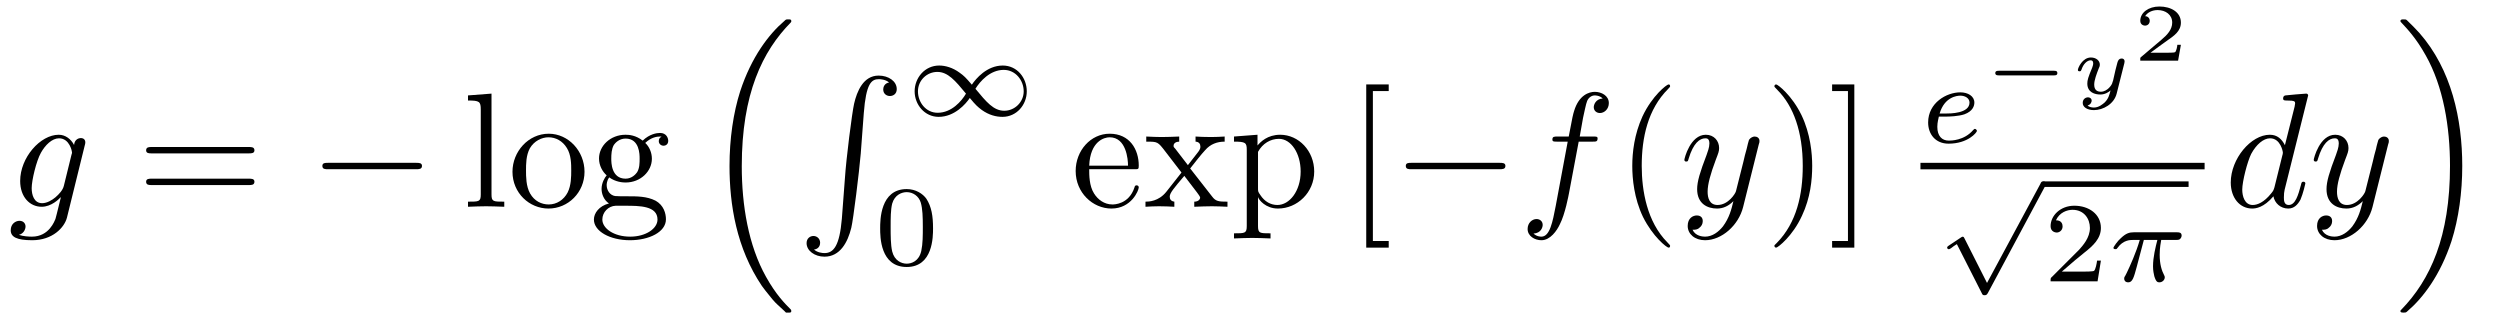
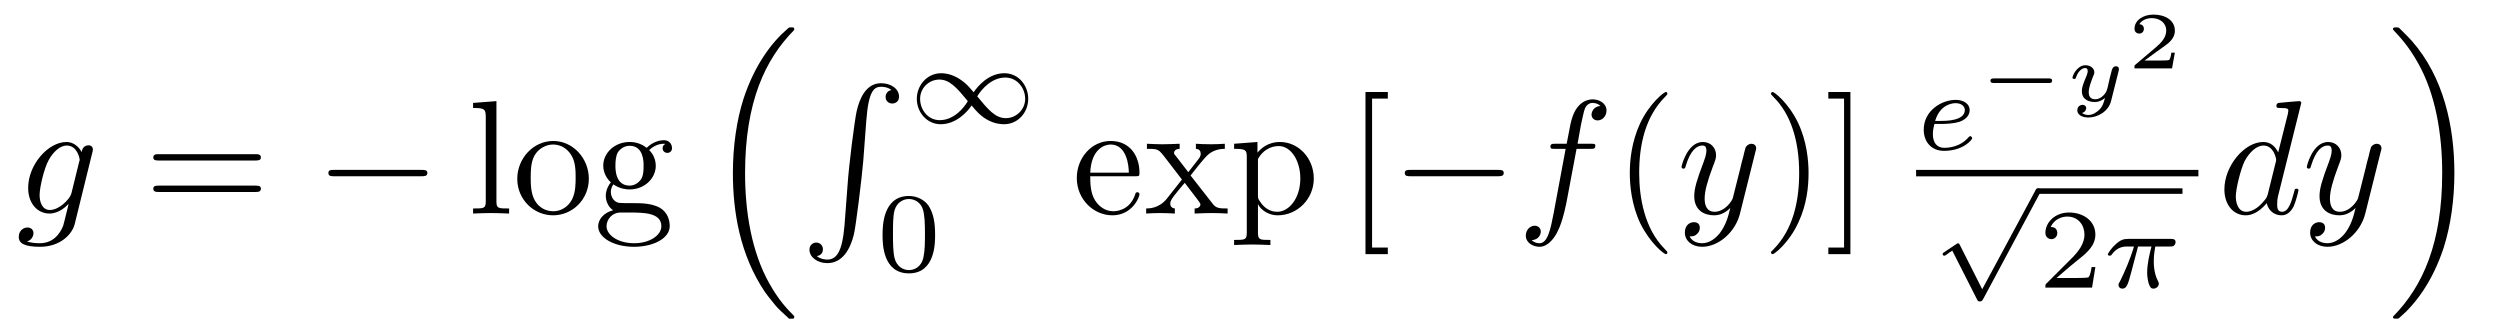
- <svg xmlns="http://www.w3.org/2000/svg" xmlns:xlink="http://www.w3.org/1999/xlink" viewBox="0 0 152.938 19.625" version="1.2">
+ <svg xmlns="http://www.w3.org/2000/svg" xmlns:xlink="http://www.w3.org/1999/xlink" viewBox="0 0 153.938 20.625" version="1.2">
  <defs>
    <g>
      <symbol overflow="visible" id="glyph0-0">
        <path style="stroke:none;" d="" />
      </symbol>
      <symbol overflow="visible" id="glyph0-1">
        <path style="stroke:none;" d="M 4.688 -3.766 C 4.703 -3.812 4.719 -3.875 4.719 -3.938 C 4.719 -4.109 4.609 -4.203 4.438 -4.203 C 4.344 -4.203 4.062 -4.141 4.031 -3.781 C 3.844 -4.141 3.5 -4.406 3.094 -4.406 C 1.969 -4.406 0.734 -3.016 0.734 -1.578 C 0.734 -0.594 1.328 0 2.047 0 C 2.641 0 3.109 -0.469 3.203 -0.578 L 3.219 -0.562 C 3.016 0.312 2.891 0.734 2.891 0.75 C 2.844 0.844 2.516 1.828 1.453 1.828 C 1.266 1.828 0.938 1.812 0.656 1.719 C 0.953 1.641 1.062 1.375 1.062 1.203 C 1.062 1.047 0.953 0.859 0.688 0.859 C 0.469 0.859 0.156 1.031 0.156 1.438 C 0.156 1.844 0.516 2.047 1.469 2.047 C 2.719 2.047 3.438 1.266 3.594 0.672 Z M 3.406 -1.281 C 3.344 -1.016 3.109 -0.766 2.891 -0.578 C 2.688 -0.406 2.375 -0.219 2.078 -0.219 C 1.578 -0.219 1.438 -0.734 1.438 -1.141 C 1.438 -1.609 1.719 -2.797 2 -3.297 C 2.266 -3.781 2.688 -4.188 3.109 -4.188 C 3.766 -4.188 3.906 -3.375 3.906 -3.328 C 3.906 -3.281 3.891 -3.219 3.875 -3.188 Z M 3.406 -1.281 " />
      </symbol>
      <symbol overflow="visible" id="glyph0-2">
        <path style="stroke:none;" d="M 3.656 -3.984 L 4.516 -3.984 C 4.719 -3.984 4.812 -3.984 4.812 -4.188 C 4.812 -4.297 4.719 -4.297 4.547 -4.297 L 3.719 -4.297 L 3.922 -5.438 C 3.969 -5.641 4.109 -6.344 4.172 -6.469 C 4.25 -6.656 4.422 -6.812 4.641 -6.812 C 4.672 -6.812 4.938 -6.812 5.125 -6.625 C 4.688 -6.594 4.578 -6.234 4.578 -6.094 C 4.578 -5.859 4.766 -5.734 4.953 -5.734 C 5.219 -5.734 5.5 -5.969 5.5 -6.344 C 5.5 -6.797 5.047 -7.031 4.641 -7.031 C 4.297 -7.031 3.672 -6.844 3.375 -5.859 C 3.312 -5.656 3.281 -5.547 3.047 -4.297 L 2.359 -4.297 C 2.156 -4.297 2.047 -4.297 2.047 -4.109 C 2.047 -3.984 2.141 -3.984 2.328 -3.984 L 2.984 -3.984 L 2.25 -0.047 C 2.062 0.922 1.891 1.828 1.375 1.828 C 1.328 1.828 1.094 1.828 0.891 1.641 C 1.359 1.609 1.453 1.25 1.453 1.109 C 1.453 0.875 1.266 0.75 1.078 0.75 C 0.812 0.75 0.531 0.984 0.531 1.359 C 0.531 1.797 0.969 2.047 1.375 2.047 C 1.922 2.047 2.328 1.453 2.5 1.078 C 2.828 0.453 3.047 -0.75 3.062 -0.828 Z M 3.656 -3.984 " />
      </symbol>
      <symbol overflow="visible" id="glyph0-3">
        <path style="stroke:none;" d="M 4.844 -3.797 C 4.891 -3.938 4.891 -3.953 4.891 -4.031 C 4.891 -4.203 4.75 -4.297 4.594 -4.297 C 4.5 -4.297 4.344 -4.234 4.25 -4.094 C 4.234 -4.031 4.141 -3.734 4.109 -3.547 C 4.031 -3.297 3.969 -3.016 3.906 -2.75 L 3.453 -0.953 C 3.422 -0.812 2.984 -0.109 2.328 -0.109 C 1.828 -0.109 1.719 -0.547 1.719 -0.922 C 1.719 -1.375 1.891 -2 2.219 -2.875 C 2.375 -3.281 2.422 -3.391 2.422 -3.594 C 2.422 -4.031 2.109 -4.406 1.609 -4.406 C 0.656 -4.406 0.297 -2.953 0.297 -2.875 C 0.297 -2.766 0.391 -2.766 0.406 -2.766 C 0.516 -2.766 0.516 -2.797 0.562 -2.953 C 0.844 -3.891 1.234 -4.188 1.578 -4.188 C 1.656 -4.188 1.828 -4.188 1.828 -3.875 C 1.828 -3.625 1.719 -3.359 1.656 -3.172 C 1.25 -2.109 1.078 -1.547 1.078 -1.078 C 1.078 -0.188 1.703 0.109 2.297 0.109 C 2.688 0.109 3.016 -0.062 3.297 -0.344 C 3.172 0.172 3.047 0.672 2.656 1.203 C 2.391 1.531 2.016 1.828 1.562 1.828 C 1.422 1.828 0.969 1.797 0.797 1.406 C 0.953 1.406 1.094 1.406 1.219 1.281 C 1.328 1.203 1.422 1.062 1.422 0.875 C 1.422 0.562 1.156 0.531 1.062 0.531 C 0.828 0.531 0.5 0.688 0.5 1.172 C 0.5 1.672 0.938 2.047 1.562 2.047 C 2.578 2.047 3.609 1.141 3.891 0.016 Z M 4.844 -3.797 " />
      </symbol>
      <symbol overflow="visible" id="glyph0-4">
        <path style="stroke:none;" d="M 5.141 -6.812 C 5.141 -6.812 5.141 -6.922 5.016 -6.922 C 4.859 -6.922 3.922 -6.828 3.75 -6.812 C 3.672 -6.797 3.609 -6.75 3.609 -6.625 C 3.609 -6.5 3.703 -6.5 3.844 -6.5 C 4.328 -6.5 4.344 -6.438 4.344 -6.328 L 4.312 -6.125 L 3.719 -3.766 C 3.531 -4.141 3.25 -4.406 2.797 -4.406 C 1.641 -4.406 0.406 -2.938 0.406 -1.484 C 0.406 -0.547 0.953 0.109 1.719 0.109 C 1.922 0.109 2.422 0.062 3.016 -0.641 C 3.094 -0.219 3.453 0.109 3.922 0.109 C 4.281 0.109 4.5 -0.125 4.672 -0.438 C 4.828 -0.797 4.969 -1.406 4.969 -1.422 C 4.969 -1.531 4.875 -1.531 4.844 -1.531 C 4.75 -1.531 4.734 -1.484 4.703 -1.344 C 4.531 -0.703 4.359 -0.109 3.953 -0.109 C 3.672 -0.109 3.656 -0.375 3.656 -0.562 C 3.656 -0.812 3.672 -0.875 3.703 -1.047 Z M 3.078 -1.188 C 3.016 -1 3.016 -0.984 2.875 -0.812 C 2.438 -0.266 2.031 -0.109 1.75 -0.109 C 1.25 -0.109 1.109 -0.656 1.109 -1.047 C 1.109 -1.547 1.422 -2.766 1.656 -3.234 C 1.969 -3.812 2.406 -4.188 2.812 -4.188 C 3.453 -4.188 3.594 -3.375 3.594 -3.312 C 3.594 -3.25 3.578 -3.188 3.562 -3.141 Z M 3.078 -1.188 " />
      </symbol>
      <symbol overflow="visible" id="glyph1-0">
        <path style="stroke:none;" d="" />
      </symbol>
      <symbol overflow="visible" id="glyph1-1">
        <path style="stroke:none;" d="M 6.844 -3.266 C 7 -3.266 7.188 -3.266 7.188 -3.453 C 7.188 -3.656 7 -3.656 6.859 -3.656 L 0.891 -3.656 C 0.75 -3.656 0.562 -3.656 0.562 -3.453 C 0.562 -3.266 0.75 -3.266 0.891 -3.266 Z M 6.859 -1.328 C 7 -1.328 7.188 -1.328 7.188 -1.531 C 7.188 -1.719 7 -1.719 6.844 -1.719 L 0.891 -1.719 C 0.75 -1.719 0.562 -1.719 0.562 -1.531 C 0.562 -1.328 0.75 -1.328 0.891 -1.328 Z M 6.859 -1.328 " />
      </symbol>
      <symbol overflow="visible" id="glyph1-2">
        <path style="stroke:none;" d="M 1.766 -6.922 L 0.328 -6.812 L 0.328 -6.5 C 1.031 -6.5 1.109 -6.438 1.109 -5.938 L 1.109 -0.75 C 1.109 -0.312 1 -0.312 0.328 -0.312 L 0.328 0 C 0.656 -0.016 1.188 -0.031 1.438 -0.031 C 1.688 -0.031 2.172 -0.016 2.547 0 L 2.547 -0.312 C 1.875 -0.312 1.766 -0.312 1.766 -0.75 Z M 1.766 -6.922 " />
      </symbol>
      <symbol overflow="visible" id="glyph1-3">
        <path style="stroke:none;" d="M 4.688 -2.141 C 4.688 -3.406 3.703 -4.469 2.5 -4.469 C 1.25 -4.469 0.281 -3.375 0.281 -2.141 C 0.281 -0.844 1.312 0.109 2.484 0.109 C 3.688 0.109 4.688 -0.875 4.688 -2.141 Z M 2.5 -0.141 C 2.062 -0.141 1.625 -0.344 1.359 -0.812 C 1.109 -1.25 1.109 -1.859 1.109 -2.219 C 1.109 -2.609 1.109 -3.141 1.344 -3.578 C 1.609 -4.031 2.078 -4.25 2.484 -4.25 C 2.922 -4.25 3.344 -4.031 3.609 -3.594 C 3.875 -3.172 3.875 -2.594 3.875 -2.219 C 3.875 -1.859 3.875 -1.312 3.656 -0.875 C 3.422 -0.422 2.984 -0.141 2.5 -0.141 Z M 2.5 -0.141 " />
      </symbol>
      <symbol overflow="visible" id="glyph1-4">
        <path style="stroke:none;" d="M 2.219 -1.719 C 1.344 -1.719 1.344 -2.719 1.344 -2.938 C 1.344 -3.203 1.359 -3.531 1.5 -3.781 C 1.578 -3.891 1.812 -4.172 2.219 -4.172 C 3.078 -4.172 3.078 -3.188 3.078 -2.953 C 3.078 -2.688 3.078 -2.359 2.922 -2.109 C 2.844 -2 2.609 -1.719 2.219 -1.719 Z M 1.062 -1.328 C 1.062 -1.359 1.062 -1.594 1.219 -1.797 C 1.609 -1.516 2.031 -1.484 2.219 -1.484 C 3.141 -1.484 3.828 -2.172 3.828 -2.938 C 3.828 -3.312 3.672 -3.672 3.422 -3.906 C 3.781 -4.25 4.141 -4.297 4.312 -4.297 C 4.344 -4.297 4.391 -4.297 4.422 -4.281 C 4.312 -4.25 4.25 -4.141 4.25 -4.016 C 4.25 -3.844 4.391 -3.734 4.547 -3.734 C 4.641 -3.734 4.828 -3.797 4.828 -4.031 C 4.828 -4.203 4.719 -4.516 4.328 -4.516 C 4.125 -4.516 3.688 -4.453 3.266 -4.047 C 2.844 -4.375 2.438 -4.406 2.219 -4.406 C 1.281 -4.406 0.594 -3.719 0.594 -2.953 C 0.594 -2.516 0.812 -2.141 1.062 -1.922 C 0.938 -1.781 0.75 -1.453 0.75 -1.094 C 0.75 -0.781 0.891 -0.406 1.203 -0.203 C 0.594 -0.047 0.281 0.391 0.281 0.781 C 0.281 1.5 1.266 2.047 2.484 2.047 C 3.656 2.047 4.688 1.547 4.688 0.766 C 4.688 0.422 4.562 -0.094 4.047 -0.375 C 3.516 -0.641 2.938 -0.641 2.328 -0.641 C 2.078 -0.641 1.656 -0.641 1.578 -0.656 C 1.266 -0.703 1.062 -1 1.062 -1.328 Z M 2.5 1.828 C 1.484 1.828 0.797 1.312 0.797 0.781 C 0.797 0.328 1.172 -0.047 1.609 -0.062 L 2.203 -0.062 C 3.062 -0.062 4.172 -0.062 4.172 0.781 C 4.172 1.328 3.469 1.828 2.5 1.828 Z M 2.5 1.828 " />
      </symbol>
      <symbol overflow="visible" id="glyph1-5">
        <path style="stroke:none;" d="M 1.109 -2.516 C 1.172 -4 2.016 -4.25 2.359 -4.25 C 3.375 -4.25 3.484 -2.906 3.484 -2.516 Z M 1.109 -2.297 L 3.891 -2.297 C 4.109 -2.297 4.141 -2.297 4.141 -2.516 C 4.141 -3.5 3.594 -4.469 2.359 -4.469 C 1.203 -4.469 0.281 -3.438 0.281 -2.188 C 0.281 -0.859 1.328 0.109 2.469 0.109 C 3.688 0.109 4.141 -1 4.141 -1.188 C 4.141 -1.281 4.062 -1.312 4 -1.312 C 3.922 -1.312 3.891 -1.25 3.875 -1.172 C 3.531 -0.141 2.625 -0.141 2.531 -0.141 C 2.031 -0.141 1.641 -0.438 1.406 -0.812 C 1.109 -1.281 1.109 -1.938 1.109 -2.297 Z M 1.109 -2.297 " />
      </symbol>
      <symbol overflow="visible" id="glyph1-6">
        <path style="stroke:none;" d="M 2.859 -2.344 C 3.156 -2.719 3.531 -3.203 3.781 -3.469 C 4.094 -3.828 4.5 -3.984 4.969 -3.984 L 4.969 -4.297 C 4.703 -4.281 4.406 -4.266 4.141 -4.266 C 3.844 -4.266 3.312 -4.281 3.188 -4.297 L 3.188 -3.984 C 3.406 -3.969 3.484 -3.844 3.484 -3.672 C 3.484 -3.516 3.375 -3.391 3.328 -3.328 L 2.719 -2.547 L 1.938 -3.562 C 1.844 -3.656 1.844 -3.672 1.844 -3.734 C 1.844 -3.891 2 -3.984 2.188 -3.984 L 2.188 -4.297 C 1.938 -4.281 1.281 -4.266 1.109 -4.266 C 0.906 -4.266 0.438 -4.281 0.172 -4.297 L 0.172 -3.984 C 0.875 -3.984 0.875 -3.984 1.344 -3.375 L 2.328 -2.094 L 1.391 -0.906 C 0.922 -0.328 0.328 -0.312 0.125 -0.312 L 0.125 0 C 0.375 -0.016 0.688 -0.031 0.953 -0.031 C 1.234 -0.031 1.656 -0.016 1.891 0 L 1.891 -0.312 C 1.672 -0.344 1.609 -0.469 1.609 -0.625 C 1.609 -0.844 1.891 -1.172 2.5 -1.891 L 3.266 -0.891 C 3.344 -0.781 3.469 -0.625 3.469 -0.562 C 3.469 -0.469 3.375 -0.312 3.109 -0.312 L 3.109 0 C 3.406 -0.016 3.969 -0.031 4.188 -0.031 C 4.453 -0.031 4.844 -0.016 5.141 0 L 5.141 -0.312 C 4.609 -0.312 4.422 -0.328 4.203 -0.625 Z M 2.859 -2.344 " />
      </symbol>
      <symbol overflow="visible" id="glyph1-7">
        <path style="stroke:none;" d="M 1.719 -3.75 L 1.719 -4.406 L 0.281 -4.297 L 0.281 -3.984 C 0.984 -3.984 1.062 -3.922 1.062 -3.484 L 1.062 1.172 C 1.062 1.625 0.953 1.625 0.281 1.625 L 0.281 1.938 C 0.625 1.922 1.141 1.906 1.391 1.906 C 1.672 1.906 2.172 1.922 2.516 1.938 L 2.516 1.625 C 1.859 1.625 1.75 1.625 1.75 1.172 L 1.75 -0.594 C 1.797 -0.422 2.219 0.109 2.969 0.109 C 4.156 0.109 5.188 -0.875 5.188 -2.156 C 5.188 -3.422 4.234 -4.406 3.109 -4.406 C 2.328 -4.406 1.906 -3.969 1.719 -3.75 Z M 1.75 -1.141 L 1.75 -3.359 C 2.031 -3.875 2.516 -4.156 3.031 -4.156 C 3.766 -4.156 4.359 -3.281 4.359 -2.156 C 4.359 -0.953 3.672 -0.109 2.938 -0.109 C 2.531 -0.109 2.156 -0.312 1.891 -0.719 C 1.75 -0.922 1.75 -0.938 1.75 -1.141 Z M 1.75 -1.141 " />
      </symbol>
      <symbol overflow="visible" id="glyph1-8">
        <path style="stroke:none;" d="M 2.547 2.5 L 2.547 2.094 L 1.578 2.094 L 1.578 -7.078 L 2.547 -7.078 L 2.547 -7.484 L 1.172 -7.484 L 1.172 2.5 Z M 2.547 2.5 " />
      </symbol>
      <symbol overflow="visible" id="glyph1-9">
        <path style="stroke:none;" d="M 3.297 2.391 C 3.297 2.359 3.297 2.344 3.125 2.172 C 1.891 0.922 1.562 -0.969 1.562 -2.5 C 1.562 -4.234 1.938 -5.969 3.172 -7.203 C 3.297 -7.328 3.297 -7.344 3.297 -7.375 C 3.297 -7.453 3.266 -7.484 3.203 -7.484 C 3.094 -7.484 2.203 -6.797 1.609 -5.531 C 1.109 -4.438 0.984 -3.328 0.984 -2.5 C 0.984 -1.719 1.094 -0.516 1.641 0.625 C 2.25 1.844 3.094 2.5 3.203 2.5 C 3.266 2.5 3.297 2.469 3.297 2.391 Z M 3.297 2.391 " />
      </symbol>
      <symbol overflow="visible" id="glyph1-10">
        <path style="stroke:none;" d="M 2.875 -2.5 C 2.875 -3.266 2.766 -4.469 2.219 -5.609 C 1.625 -6.828 0.766 -7.484 0.672 -7.484 C 0.609 -7.484 0.562 -7.438 0.562 -7.375 C 0.562 -7.344 0.562 -7.328 0.75 -7.141 C 1.734 -6.156 2.297 -4.578 2.297 -2.5 C 2.297 -0.781 1.938 0.969 0.703 2.219 C 0.562 2.344 0.562 2.359 0.562 2.391 C 0.562 2.453 0.609 2.5 0.672 2.5 C 0.766 2.5 1.672 1.812 2.25 0.547 C 2.766 -0.547 2.875 -1.656 2.875 -2.5 Z M 2.875 -2.5 " />
      </symbol>
      <symbol overflow="visible" id="glyph1-11">
        <path style="stroke:none;" d="M 1.578 -7.484 L 0.219 -7.484 L 0.219 -7.078 L 1.188 -7.078 L 1.188 2.094 L 0.219 2.094 L 0.219 2.5 L 1.578 2.5 Z M 1.578 -7.484 " />
      </symbol>
      <symbol overflow="visible" id="glyph2-0">
        <path style="stroke:none;" d="" />
      </symbol>
      <symbol overflow="visible" id="glyph2-1">
        <path style="stroke:none;" d="M 6.562 -2.297 C 6.734 -2.297 6.922 -2.297 6.922 -2.5 C 6.922 -2.688 6.734 -2.688 6.562 -2.688 L 1.172 -2.688 C 1 -2.688 0.828 -2.688 0.828 -2.5 C 0.828 -2.297 1 -2.297 1.172 -2.297 Z M 6.562 -2.297 " />
      </symbol>
      <symbol overflow="visible" id="glyph3-0">
        <path style="stroke:none;" d="" />
      </symbol>
      <symbol overflow="visible" id="glyph3-1">
        <path style="stroke:none;" d="M 5.141 17.422 C 5.156 17.438 5.25 17.531 5.25 17.531 L 5.469 17.531 C 5.5 17.531 5.578 17.531 5.578 17.438 C 5.578 17.391 5.562 17.375 5.547 17.344 C 5.188 16.984 4.641 16.438 4.031 15.344 C 2.953 13.422 2.547 10.969 2.547 8.578 C 2.547 4.141 3.812 1.547 5.547 -0.219 C 5.578 -0.25 5.578 -0.281 5.578 -0.297 C 5.578 -0.406 5.516 -0.406 5.391 -0.406 C 5.266 -0.406 5.25 -0.406 5.156 -0.312 C 4.203 0.5 3.141 1.891 2.453 3.984 C 2.031 5.297 1.797 6.906 1.797 8.562 C 1.797 10.922 2.219 13.594 3.781 15.906 C 4.062 16.297 4.422 16.703 4.422 16.719 C 4.531 16.844 4.672 17 4.75 17.062 Z M 5.141 17.422 " />
      </symbol>
      <symbol overflow="visible" id="glyph3-2">
        <path style="stroke:none;" d="M 2.719 8.766 C 2.578 10.406 2.219 10.859 1.656 10.859 C 1.531 10.859 1.219 10.828 1.016 10.641 C 1.312 10.609 1.391 10.375 1.391 10.234 C 1.391 9.953 1.172 9.812 0.984 9.812 C 0.781 9.812 0.562 9.953 0.562 10.25 C 0.562 10.719 1.062 11.078 1.656 11.078 C 2.609 11.078 3.078 10.203 3.297 9.312 C 3.422 8.797 3.781 5.891 3.875 4.781 L 4.062 2.297 C 4.203 0.469 4.531 0.219 4.984 0.219 C 5.078 0.219 5.391 0.234 5.609 0.422 C 5.328 0.469 5.25 0.703 5.25 0.844 C 5.25 1.125 5.469 1.25 5.656 1.25 C 5.859 1.25 6.078 1.125 6.078 0.828 C 6.078 0.344 5.578 0 4.969 0 C 4.031 0 3.641 0.969 3.469 1.719 C 3.344 2.266 2.984 5.078 2.906 6.297 Z M 2.719 8.766 " />
      </symbol>
      <symbol overflow="visible" id="glyph3-3">
        <path style="stroke:none;" d="M 4.141 8.562 C 4.141 5.703 3.484 2.656 1.516 0.422 C 1.375 0.266 1 -0.125 0.766 -0.344 C 0.703 -0.406 0.672 -0.406 0.547 -0.406 C 0.453 -0.406 0.359 -0.406 0.359 -0.297 C 0.359 -0.266 0.406 -0.219 0.422 -0.203 C 0.75 0.156 1.297 0.703 1.906 1.797 C 2.984 3.703 3.391 6.172 3.391 8.562 C 3.391 12.891 2.188 15.531 0.406 17.359 C 0.375 17.375 0.359 17.406 0.359 17.438 C 0.359 17.531 0.453 17.531 0.547 17.531 C 0.672 17.531 0.703 17.531 0.781 17.453 C 1.734 16.641 2.797 15.25 3.484 13.156 C 3.922 11.781 4.141 10.172 4.141 8.562 Z M 4.141 8.562 " />
      </symbol>
      <symbol overflow="visible" id="glyph4-0">
        <path style="stroke:none;" d="" />
      </symbol>
      <symbol overflow="visible" id="glyph4-1">
        <path style="stroke:none;" d="M 4.031 -1.906 C 3.656 -2.344 3.547 -2.453 3.281 -2.641 C 2.859 -2.953 2.406 -3.078 2.031 -3.078 C 1.156 -3.078 0.531 -2.328 0.531 -1.5 C 0.531 -0.688 1.141 0.062 2 0.062 C 2.969 0.062 3.656 -0.719 3.906 -1.094 C 4.266 -0.656 4.391 -0.547 4.641 -0.359 C 5.078 -0.047 5.516 0.062 5.906 0.062 C 6.766 0.062 7.391 -0.672 7.391 -1.5 C 7.391 -2.328 6.797 -3.078 5.922 -3.078 C 4.953 -3.078 4.281 -2.281 4.031 -1.906 Z M 4.25 -1.656 C 4.531 -2.109 5.141 -2.812 5.984 -2.812 C 6.703 -2.812 7.203 -2.172 7.203 -1.5 C 7.203 -0.844 6.656 -0.312 6.016 -0.312 C 5.359 -0.312 4.922 -0.844 4.25 -1.656 Z M 3.672 -1.359 C 3.406 -0.906 2.797 -0.188 1.938 -0.188 C 1.219 -0.188 0.734 -0.828 0.734 -1.5 C 0.734 -2.172 1.281 -2.688 1.922 -2.688 C 2.562 -2.688 3.016 -2.156 3.672 -1.359 Z M 3.672 -1.359 " />
      </symbol>
      <symbol overflow="visible" id="glyph4-2">
        <path style="stroke:none;" d="M 3.094 5.875 L 1.719 3.156 C 1.688 3.094 1.672 3.047 1.609 3.047 C 1.578 3.047 1.562 3.047 1.5 3.094 L 0.75 3.594 C 0.656 3.656 0.656 3.688 0.656 3.719 C 0.656 3.75 0.688 3.812 0.75 3.812 C 0.781 3.812 0.797 3.812 0.891 3.75 C 0.969 3.688 1.156 3.547 1.25 3.5 L 2.781 6.516 C 2.828 6.609 2.844 6.625 2.938 6.625 C 3 6.625 3.078 6.625 3.141 6.5 L 6.641 -0.031 C 6.703 -0.125 6.703 -0.125 6.703 -0.172 C 6.703 -0.281 6.609 -0.344 6.531 -0.344 C 6.438 -0.344 6.391 -0.281 6.359 -0.188 Z M 3.094 5.875 " />
      </symbol>
      <symbol overflow="visible" id="glyph5-0">
        <path style="stroke:none;" d="" />
      </symbol>
      <symbol overflow="visible" id="glyph5-1">
        <path style="stroke:none;" d="M 3.594 -2.219 C 3.594 -2.984 3.5 -3.547 3.188 -4.031 C 2.969 -4.344 2.531 -4.625 1.984 -4.625 C 0.359 -4.625 0.359 -2.719 0.359 -2.219 C 0.359 -1.719 0.359 0.141 1.984 0.141 C 3.594 0.141 3.594 -1.719 3.594 -2.219 Z M 1.984 -0.062 C 1.656 -0.062 1.234 -0.25 1.094 -0.812 C 1 -1.219 1 -1.797 1 -2.312 C 1 -2.828 1 -3.359 1.094 -3.734 C 1.25 -4.281 1.688 -4.438 1.984 -4.438 C 2.359 -4.438 2.719 -4.203 2.844 -3.797 C 2.953 -3.422 2.969 -2.922 2.969 -2.312 C 2.969 -1.797 2.969 -1.281 2.875 -0.844 C 2.734 -0.203 2.266 -0.062 1.984 -0.062 Z M 1.984 -0.062 " />
      </symbol>
      <symbol overflow="visible" id="glyph5-2">
        <path style="stroke:none;" d="M 3.516 -1.266 L 3.281 -1.266 C 3.266 -1.109 3.188 -0.703 3.094 -0.641 C 3.047 -0.594 2.516 -0.594 2.406 -0.594 L 1.125 -0.594 C 1.859 -1.234 2.109 -1.438 2.516 -1.766 C 3.031 -2.172 3.516 -2.609 3.516 -3.266 C 3.516 -4.109 2.781 -4.625 1.891 -4.625 C 1.031 -4.625 0.438 -4.016 0.438 -3.375 C 0.438 -3.031 0.734 -2.984 0.812 -2.984 C 0.969 -2.984 1.172 -3.109 1.172 -3.359 C 1.172 -3.484 1.125 -3.734 0.766 -3.734 C 0.984 -4.219 1.453 -4.375 1.781 -4.375 C 2.484 -4.375 2.844 -3.828 2.844 -3.266 C 2.844 -2.656 2.406 -2.188 2.188 -1.938 L 0.516 -0.266 C 0.438 -0.203 0.438 -0.188 0.438 0 L 3.312 0 Z M 3.516 -1.266 " />
      </symbol>
      <symbol overflow="visible" id="glyph6-0">
        <path style="stroke:none;" d="" />
      </symbol>
      <symbol overflow="visible" id="glyph6-1">
        <path style="stroke:none;" d="M 1.562 -1.594 C 1.75 -1.594 2.312 -1.609 2.688 -1.734 C 3.203 -1.922 3.297 -2.25 3.297 -2.453 C 3.297 -2.844 2.906 -3.078 2.438 -3.078 C 1.594 -3.078 0.469 -2.438 0.469 -1.234 C 0.469 -0.531 0.906 0.062 1.719 0.062 C 2.906 0.062 3.453 -0.625 3.453 -0.719 C 3.453 -0.766 3.391 -0.844 3.328 -0.844 C 3.297 -0.844 3.281 -0.828 3.219 -0.766 C 2.672 -0.125 1.859 -0.125 1.734 -0.125 C 1.312 -0.125 1.031 -0.406 1.031 -0.969 C 1.031 -1.062 1.031 -1.203 1.125 -1.594 Z M 1.172 -1.781 C 1.469 -2.797 2.234 -2.875 2.438 -2.875 C 2.734 -2.875 3 -2.719 3 -2.453 C 3 -1.781 1.812 -1.781 1.516 -1.781 Z M 1.172 -1.781 " />
      </symbol>
      <symbol overflow="visible" id="glyph6-2">
        <path style="stroke:none;" d="M 2.172 -2.531 L 3 -2.531 C 2.891 -2.109 2.734 -1.484 2.734 -0.922 C 2.734 -0.641 2.781 -0.453 2.812 -0.312 C 2.922 0.047 3.016 0.062 3.125 0.062 C 3.297 0.062 3.453 -0.078 3.453 -0.25 C 3.453 -0.297 3.438 -0.328 3.406 -0.391 C 3.266 -0.656 3.141 -1.047 3.141 -1.625 C 3.141 -1.75 3.141 -2.031 3.234 -2.531 L 4.109 -2.531 C 4.234 -2.531 4.297 -2.531 4.375 -2.578 C 4.469 -2.656 4.484 -2.766 4.484 -2.797 C 4.484 -3 4.312 -3 4.188 -3 L 1.562 -3 C 1.281 -3 1.078 -2.938 0.766 -2.641 C 0.578 -2.484 0.312 -2.109 0.312 -2.047 C 0.312 -1.969 0.406 -1.969 0.438 -1.969 C 0.516 -1.969 0.516 -1.984 0.562 -2.047 C 0.906 -2.531 1.344 -2.531 1.5 -2.531 L 1.922 -2.531 C 1.703 -1.766 1.328 -0.938 1.125 -0.516 C 1.078 -0.438 1.016 -0.281 0.984 -0.266 C 0.984 -0.234 0.969 -0.203 0.969 -0.156 C 0.969 -0.047 1.047 0.062 1.219 0.062 C 1.484 0.062 1.562 -0.25 1.734 -0.875 Z M 2.172 -2.531 " />
      </symbol>
      <symbol overflow="visible" id="glyph7-0">
        <path style="stroke:none;" d="" />
      </symbol>
      <symbol overflow="visible" id="glyph7-1">
        <path style="stroke:none;" d="M 4.391 -1.109 C 4.469 -1.109 4.594 -1.109 4.594 -1.25 C 4.594 -1.391 4.469 -1.391 4.391 -1.391 L 1.016 -1.391 C 0.938 -1.391 0.797 -1.391 0.797 -1.25 C 0.797 -1.109 0.938 -1.109 1.016 -1.109 Z M 4.391 -1.109 " />
      </symbol>
      <symbol overflow="visible" id="glyph8-0">
        <path style="stroke:none;" d="" />
      </symbol>
      <symbol overflow="visible" id="glyph8-1">
        <path style="stroke:none;" d="M 3.297 -1.859 C 3.312 -1.938 3.312 -1.969 3.312 -1.969 C 3.312 -2.078 3.234 -2.141 3.141 -2.141 C 2.938 -2.141 2.891 -1.969 2.859 -1.844 L 2.75 -1.422 L 2.609 -0.797 C 2.578 -0.734 2.562 -0.641 2.547 -0.609 C 2.547 -0.578 2.281 -0.109 1.859 -0.109 C 1.625 -0.109 1.453 -0.219 1.453 -0.547 C 1.453 -0.812 1.594 -1.188 1.734 -1.547 C 1.766 -1.594 1.797 -1.688 1.797 -1.766 C 1.797 -2.016 1.562 -2.203 1.25 -2.203 C 0.734 -2.203 0.453 -1.562 0.453 -1.438 C 0.453 -1.359 0.531 -1.359 0.562 -1.359 C 0.641 -1.359 0.641 -1.391 0.672 -1.453 C 0.781 -1.797 1.016 -2.031 1.234 -2.031 C 1.328 -2.031 1.391 -1.984 1.391 -1.844 C 1.391 -1.75 1.359 -1.672 1.328 -1.578 C 1.078 -0.984 1.031 -0.812 1.031 -0.609 C 1.031 -0.062 1.5 0.062 1.828 0.062 C 2.109 0.062 2.328 -0.078 2.453 -0.188 C 2.375 0.094 2.328 0.312 2.094 0.547 C 1.969 0.656 1.734 0.859 1.438 0.859 C 1.344 0.859 1.156 0.844 1.047 0.734 C 1.266 0.672 1.297 0.484 1.297 0.438 C 1.297 0.297 1.172 0.234 1.078 0.234 C 0.922 0.234 0.75 0.344 0.75 0.578 C 0.75 0.828 1.016 1.016 1.438 1.016 C 2 1.016 2.672 0.641 2.828 0 Z M 3.297 -1.859 " />
      </symbol>
      <symbol overflow="visible" id="glyph9-0">
        <path style="stroke:none;" d="" />
      </symbol>
      <symbol overflow="visible" id="glyph9-1">
        <path style="stroke:none;" d="M 2.938 -0.969 L 2.719 -0.969 C 2.719 -0.875 2.656 -0.562 2.578 -0.516 C 2.547 -0.484 2.125 -0.484 2.047 -0.484 L 1.078 -0.484 C 1.406 -0.719 1.766 -1 2.062 -1.203 C 2.516 -1.516 2.938 -1.797 2.938 -2.328 C 2.938 -2.969 2.328 -3.312 1.625 -3.312 C 0.953 -3.312 0.453 -2.938 0.453 -2.438 C 0.453 -2.188 0.672 -2.141 0.75 -2.141 C 0.875 -2.141 1.031 -2.234 1.031 -2.438 C 1.031 -2.609 0.906 -2.719 0.75 -2.719 C 0.891 -2.953 1.188 -3.094 1.516 -3.094 C 2 -3.094 2.406 -2.812 2.406 -2.328 C 2.406 -1.906 2.109 -1.578 1.734 -1.266 L 0.516 -0.234 C 0.469 -0.188 0.453 -0.188 0.453 -0.156 L 0.453 0 L 2.766 0 Z M 2.938 -0.969 " />
      </symbol>
    </g>
-     <clipPath id="clip1">
-       <path d="M 44 1 L 49 1 L 49 19.625 L 44 19.625 Z M 44 1 " />
-     </clipPath>
-     <clipPath id="clip2">
-       <path d="M 146 1 L 151 1 L 151 19.625 L 146 19.625 Z M 146 1 " />
-     </clipPath>
  </defs>
  <g id="surface1">
    <g style="fill:rgb(0%,0%,0%);fill-opacity:1;">
-       <use xlink:href="#glyph0-1" x="0.5" y="12.649" />
-     </g>
-     <g style="fill:rgb(0%,0%,0%);fill-opacity:1;">
-       <use xlink:href="#glyph1-1" x="8.377" y="12.649" />
-     </g>
-     <g style="fill:rgb(0%,0%,0%);fill-opacity:1;">
-       <use xlink:href="#glyph2-1" x="18.893" y="12.649" />
-     </g>
-     <g style="fill:rgb(0%,0%,0%);fill-opacity:1;">
-       <use xlink:href="#glyph1-2" x="28.302" y="12.649" />
-       <use xlink:href="#glyph1-3" x="31.07" y="12.649" />
-       <use xlink:href="#glyph1-4" x="36.051" y="12.649" />
-     </g>
-     <g clip-path="url(#clip1)" clip-rule="nonzero">
-       <g style="fill:rgb(0%,0%,0%);fill-opacity:1;">
-         <use xlink:href="#glyph3-1" x="42.831" y="1.591" />
-       </g>
-     </g>
-     <g style="fill:rgb(0%,0%,0%);fill-opacity:1;">
-       <use xlink:href="#glyph3-2" x="48.781" y="4.624" />
-     </g>
-     <g style="fill:rgb(0%,0%,0%);fill-opacity:1;">
-       <use xlink:href="#glyph4-1" x="55.422" y="7.087" />
-     </g>
-     <g style="fill:rgb(0%,0%,0%);fill-opacity:1;">
-       <use xlink:href="#glyph5-1" x="53.485" y="16.192" />
-     </g>
-     <g style="fill:rgb(0%,0%,0%);fill-opacity:1;">
-       <use xlink:href="#glyph1-5" x="65.523" y="12.649" />
-       <use xlink:href="#glyph1-6" x="69.95" y="12.649" />
-       <use xlink:href="#glyph1-7" x="75.209" y="12.649" />
-     </g>
-     <g style="fill:rgb(0%,0%,0%);fill-opacity:1;">
-       <use xlink:href="#glyph1-8" x="82.408" y="12.649" />
-     </g>
-     <g style="fill:rgb(0%,0%,0%);fill-opacity:1;">
-       <use xlink:href="#glyph2-1" x="85.172" y="12.649" />
-     </g>
-     <g style="fill:rgb(0%,0%,0%);fill-opacity:1;">
-       <use xlink:href="#glyph0-2" x="92.921" y="12.649" />
-     </g>
-     <g style="fill:rgb(0%,0%,0%);fill-opacity:1;">
-       <use xlink:href="#glyph1-9" x="98.871" y="12.649" />
-     </g>
-     <g style="fill:rgb(0%,0%,0%);fill-opacity:1;">
-       <use xlink:href="#glyph0-3" x="102.745" y="12.649" />
-     </g>
-     <g style="fill:rgb(0%,0%,0%);fill-opacity:1;">
-       <use xlink:href="#glyph1-10" x="107.987" y="12.649" />
-       <use xlink:href="#glyph1-11" x="111.861" y="12.649" />
-     </g>
-     <g style="fill:rgb(0%,0%,0%);fill-opacity:1;">
-       <use xlink:href="#glyph6-1" x="117.485" y="8.727" />
-     </g>
-     <g style="fill:rgb(0%,0%,0%);fill-opacity:1;">
-       <use xlink:href="#glyph7-1" x="121.265" y="5.72" />
-     </g>
-     <g style="fill:rgb(0%,0%,0%);fill-opacity:1;">
-       <use xlink:href="#glyph8-1" x="126.661" y="5.72" />
-     </g>
-     <g style="fill:rgb(0%,0%,0%);fill-opacity:1;">
-       <use xlink:href="#glyph9-1" x="130.479" y="3.71" />
-     </g>
-     <path style="fill:none;stroke-width:0.398;stroke-linecap:butt;stroke-linejoin:miter;stroke:rgb(0%,0%,0%);stroke-opacity:1;stroke-miterlimit:10;" d="M -0.001 -0.001 L 17.382 -0.001 " transform="matrix(1,0,0,-1,117.485,10.159)" />
-     <g style="fill:rgb(0%,0%,0%);fill-opacity:1;">
-       <use xlink:href="#glyph4-2" x="118.462" y="11.434" />
-     </g>
-     <path style="fill:none;stroke-width:0.339;stroke-linecap:butt;stroke-linejoin:miter;stroke:rgb(0%,0%,0%);stroke-opacity:1;stroke-miterlimit:10;" d="M 0.001 -0.002 L 8.88 -0.002 " transform="matrix(1,0,0,-1,125.007,11.264)" />
-     <g style="fill:rgb(0%,0%,0%);fill-opacity:1;">
-       <use xlink:href="#glyph5-2" x="125.007" y="17.21" />
-     </g>
-     <g style="fill:rgb(0%,0%,0%);fill-opacity:1;">
-       <use xlink:href="#glyph6-2" x="128.978" y="17.21" />
-     </g>
-     <g style="fill:rgb(0%,0%,0%);fill-opacity:1;">
-       <use xlink:href="#glyph0-4" x="136.061" y="12.649" />
-       <use xlink:href="#glyph0-3" x="141.247" y="12.649" />
-     </g>
-     <g clip-path="url(#clip2)" clip-rule="nonzero">
-       <g style="fill:rgb(0%,0%,0%);fill-opacity:1;">
-         <use xlink:href="#glyph3-3" x="146.488" y="1.591" />
-       </g>
+       <use xlink:href="#glyph0-1" x="1" y="13.149" />
+     </g>
+     <g style="fill:rgb(0%,0%,0%);fill-opacity:1;">
+       <use xlink:href="#glyph1-1" x="8.877" y="13.149" />
+     </g>
+     <g style="fill:rgb(0%,0%,0%);fill-opacity:1;">
+       <use xlink:href="#glyph2-1" x="19.393" y="13.149" />
+     </g>
+     <g style="fill:rgb(0%,0%,0%);fill-opacity:1;">
+       <use xlink:href="#glyph1-2" x="28.802" y="13.149" />
+       <use xlink:href="#glyph1-3" x="31.57" y="13.149" />
+       <use xlink:href="#glyph1-4" x="36.551" y="13.149" />
+     </g>
+     <g style="fill:rgb(0%,0%,0%);fill-opacity:1;">
+       <use xlink:href="#glyph3-1" x="43.331" y="2.091" />
+     </g>
+     <g style="fill:rgb(0%,0%,0%);fill-opacity:1;">
+       <use xlink:href="#glyph3-2" x="49.281" y="5.124" />
+     </g>
+     <g style="fill:rgb(0%,0%,0%);fill-opacity:1;">
+       <use xlink:href="#glyph4-1" x="55.922" y="7.587" />
+     </g>
+     <g style="fill:rgb(0%,0%,0%);fill-opacity:1;">
+       <use xlink:href="#glyph5-1" x="53.985" y="16.692" />
+     </g>
+     <g style="fill:rgb(0%,0%,0%);fill-opacity:1;">
+       <use xlink:href="#glyph1-5" x="66.023" y="13.149" />
+       <use xlink:href="#glyph1-6" x="70.45" y="13.149" />
+       <use xlink:href="#glyph1-7" x="75.709" y="13.149" />
+     </g>
+     <g style="fill:rgb(0%,0%,0%);fill-opacity:1;">
+       <use xlink:href="#glyph1-8" x="82.908" y="13.149" />
+     </g>
+     <g style="fill:rgb(0%,0%,0%);fill-opacity:1;">
+       <use xlink:href="#glyph2-1" x="85.672" y="13.149" />
+     </g>
+     <g style="fill:rgb(0%,0%,0%);fill-opacity:1;">
+       <use xlink:href="#glyph0-2" x="93.421" y="13.149" />
+     </g>
+     <g style="fill:rgb(0%,0%,0%);fill-opacity:1;">
+       <use xlink:href="#glyph1-9" x="99.371" y="13.149" />
+     </g>
+     <g style="fill:rgb(0%,0%,0%);fill-opacity:1;">
+       <use xlink:href="#glyph0-3" x="103.245" y="13.149" />
+     </g>
+     <g style="fill:rgb(0%,0%,0%);fill-opacity:1;">
+       <use xlink:href="#glyph1-10" x="108.487" y="13.149" />
+       <use xlink:href="#glyph1-11" x="112.361" y="13.149" />
+     </g>
+     <g style="fill:rgb(0%,0%,0%);fill-opacity:1;">
+       <use xlink:href="#glyph6-1" x="117.985" y="9.227" />
+     </g>
+     <g style="fill:rgb(0%,0%,0%);fill-opacity:1;">
+       <use xlink:href="#glyph7-1" x="121.765" y="6.22" />
+     </g>
+     <g style="fill:rgb(0%,0%,0%);fill-opacity:1;">
+       <use xlink:href="#glyph8-1" x="127.161" y="6.22" />
+     </g>
+     <g style="fill:rgb(0%,0%,0%);fill-opacity:1;">
+       <use xlink:href="#glyph9-1" x="130.979" y="4.21" />
+     </g>
+     <path style="fill:none;stroke-width:0.398;stroke-linecap:butt;stroke-linejoin:miter;stroke:rgb(0%,0%,0%);stroke-opacity:1;stroke-miterlimit:10;" d="M -0.001 -0.001 L 17.382 -0.001 " transform="matrix(1,0,0,-1,117.985,10.659)" />
+     <g style="fill:rgb(0%,0%,0%);fill-opacity:1;">
+       <use xlink:href="#glyph4-2" x="118.962" y="11.934" />
+     </g>
+     <path style="fill:none;stroke-width:0.339;stroke-linecap:butt;stroke-linejoin:miter;stroke:rgb(0%,0%,0%);stroke-opacity:1;stroke-miterlimit:10;" d="M 0.001 -0.002 L 8.88 -0.002 " transform="matrix(1,0,0,-1,125.507,11.764)" />
+     <g style="fill:rgb(0%,0%,0%);fill-opacity:1;">
+       <use xlink:href="#glyph5-2" x="125.507" y="17.71" />
+     </g>
+     <g style="fill:rgb(0%,0%,0%);fill-opacity:1;">
+       <use xlink:href="#glyph6-2" x="129.478" y="17.71" />
+     </g>
+     <g style="fill:rgb(0%,0%,0%);fill-opacity:1;">
+       <use xlink:href="#glyph0-4" x="136.561" y="13.149" />
+       <use xlink:href="#glyph0-3" x="141.747" y="13.149" />
+     </g>
+     <g style="fill:rgb(0%,0%,0%);fill-opacity:1;">
+       <use xlink:href="#glyph3-3" x="146.988" y="2.091" />
    </g>
  </g>
</svg>
